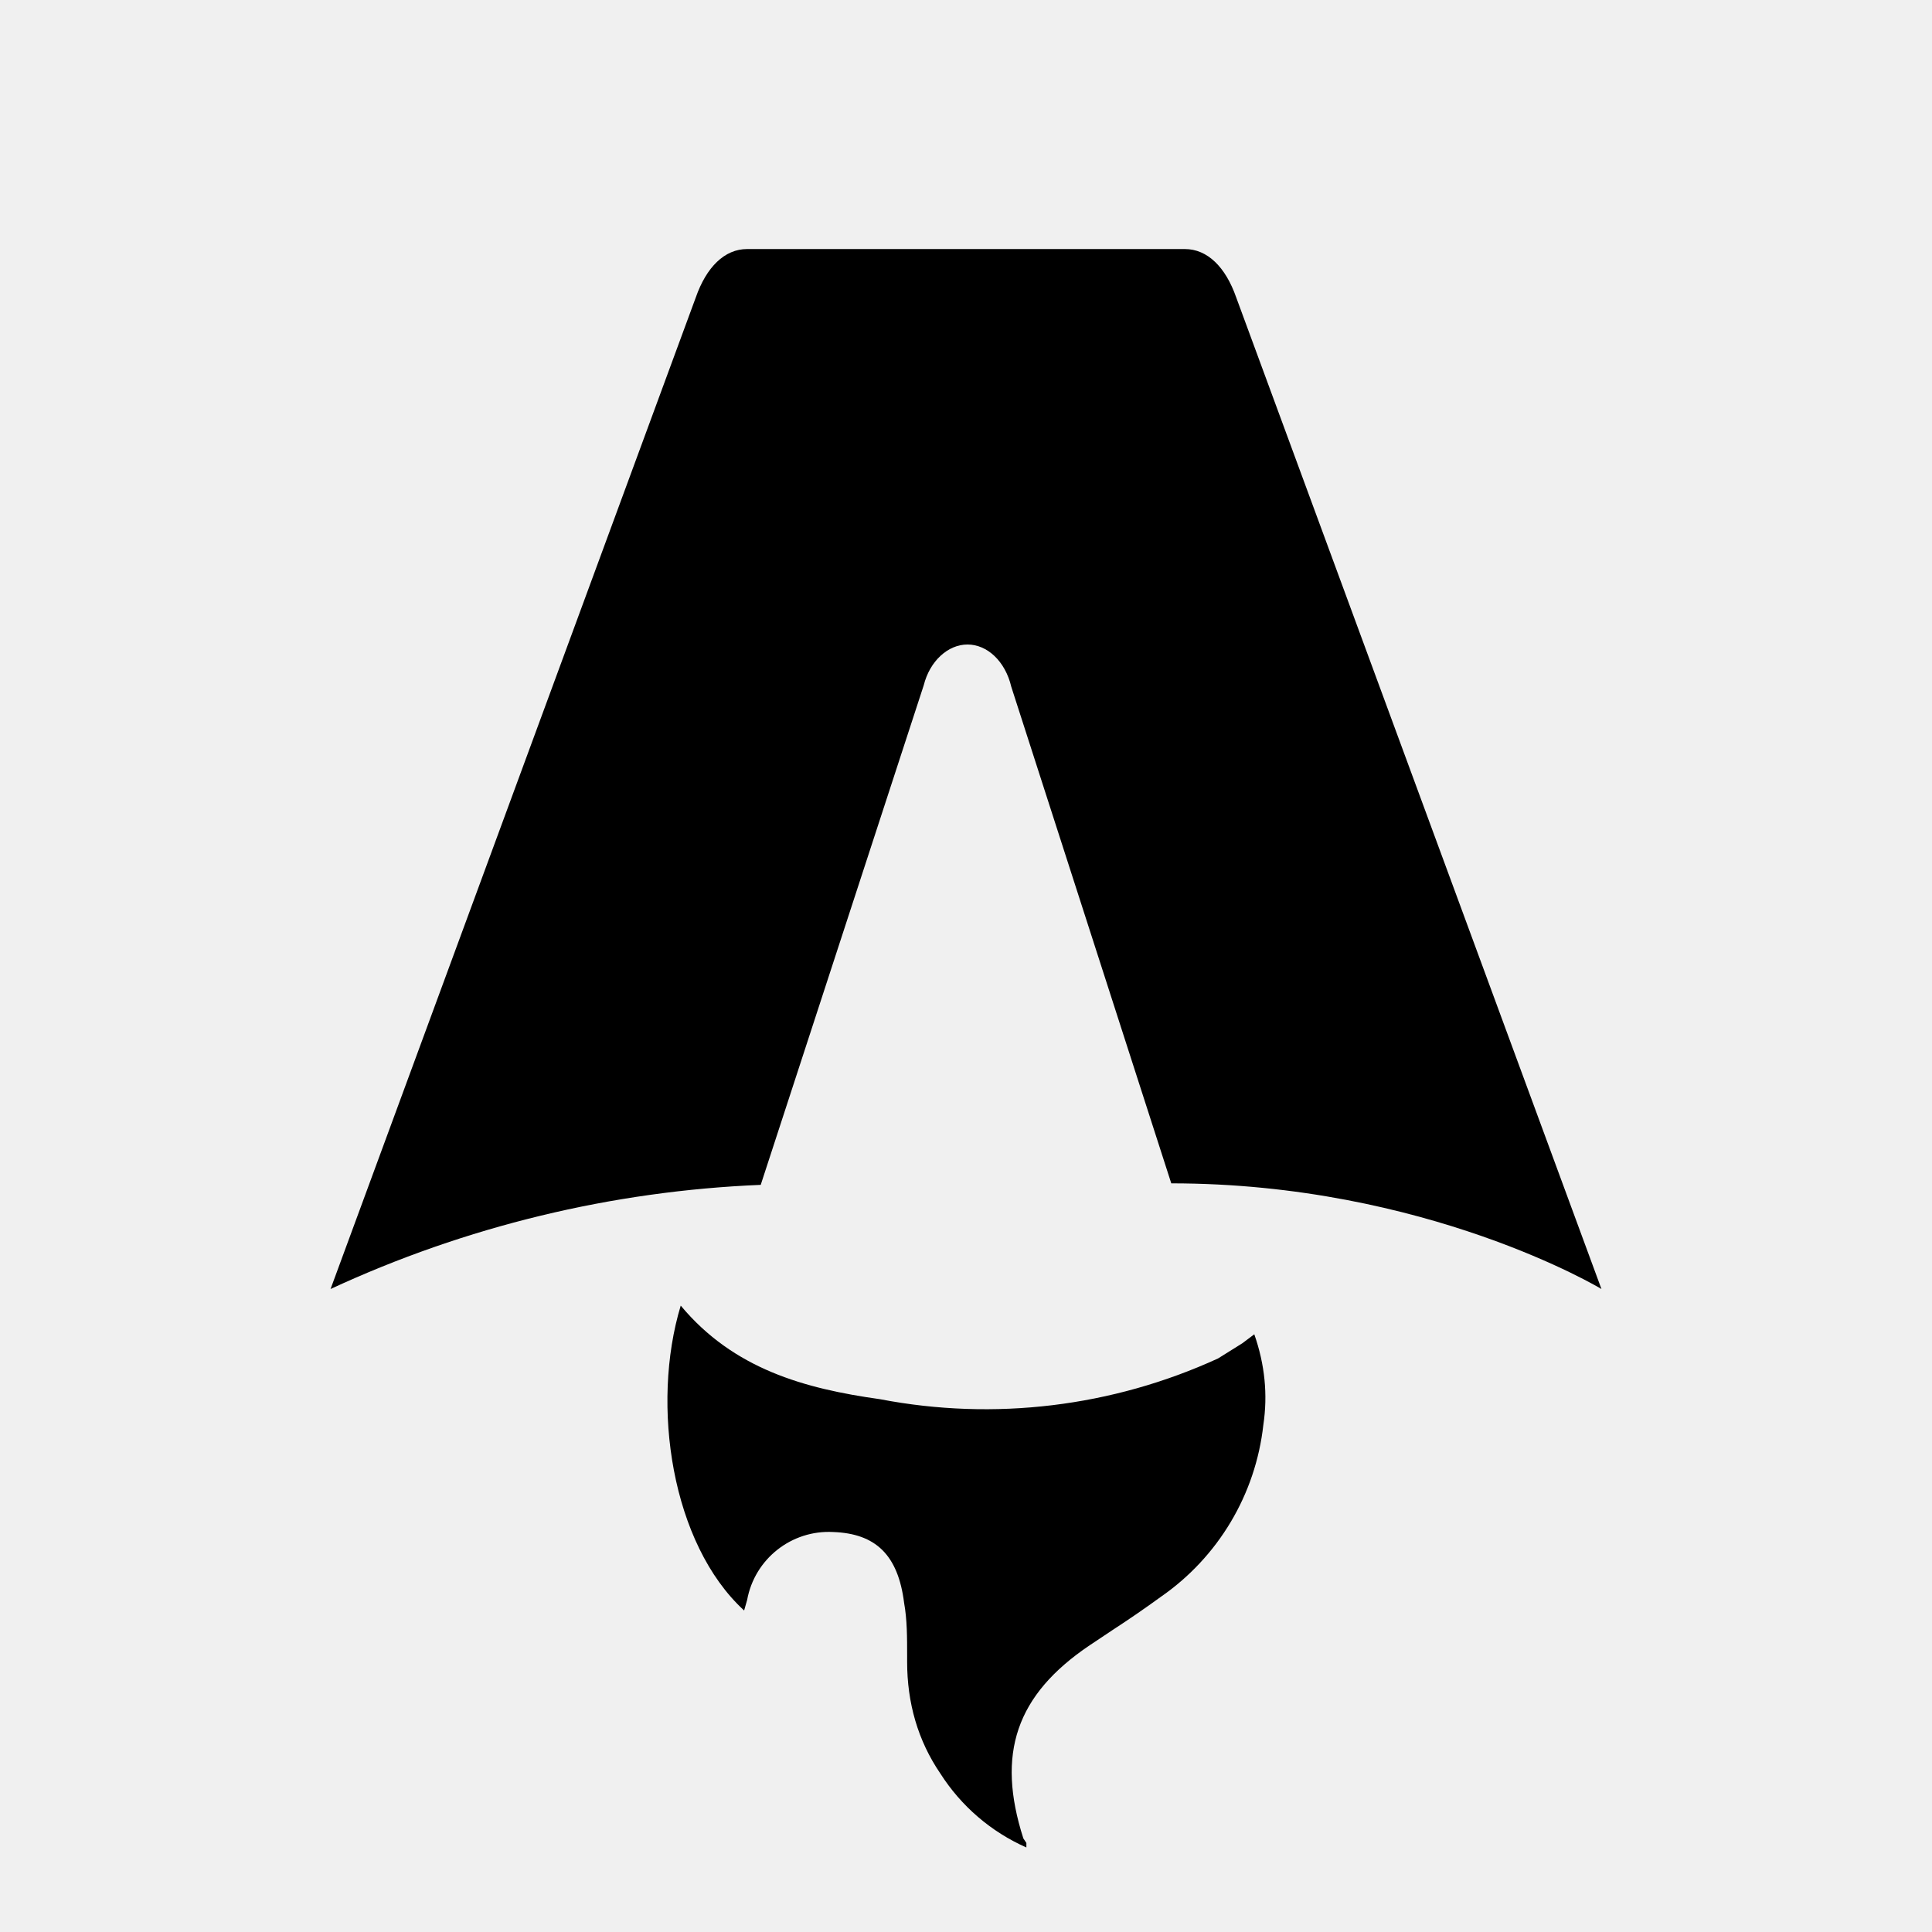
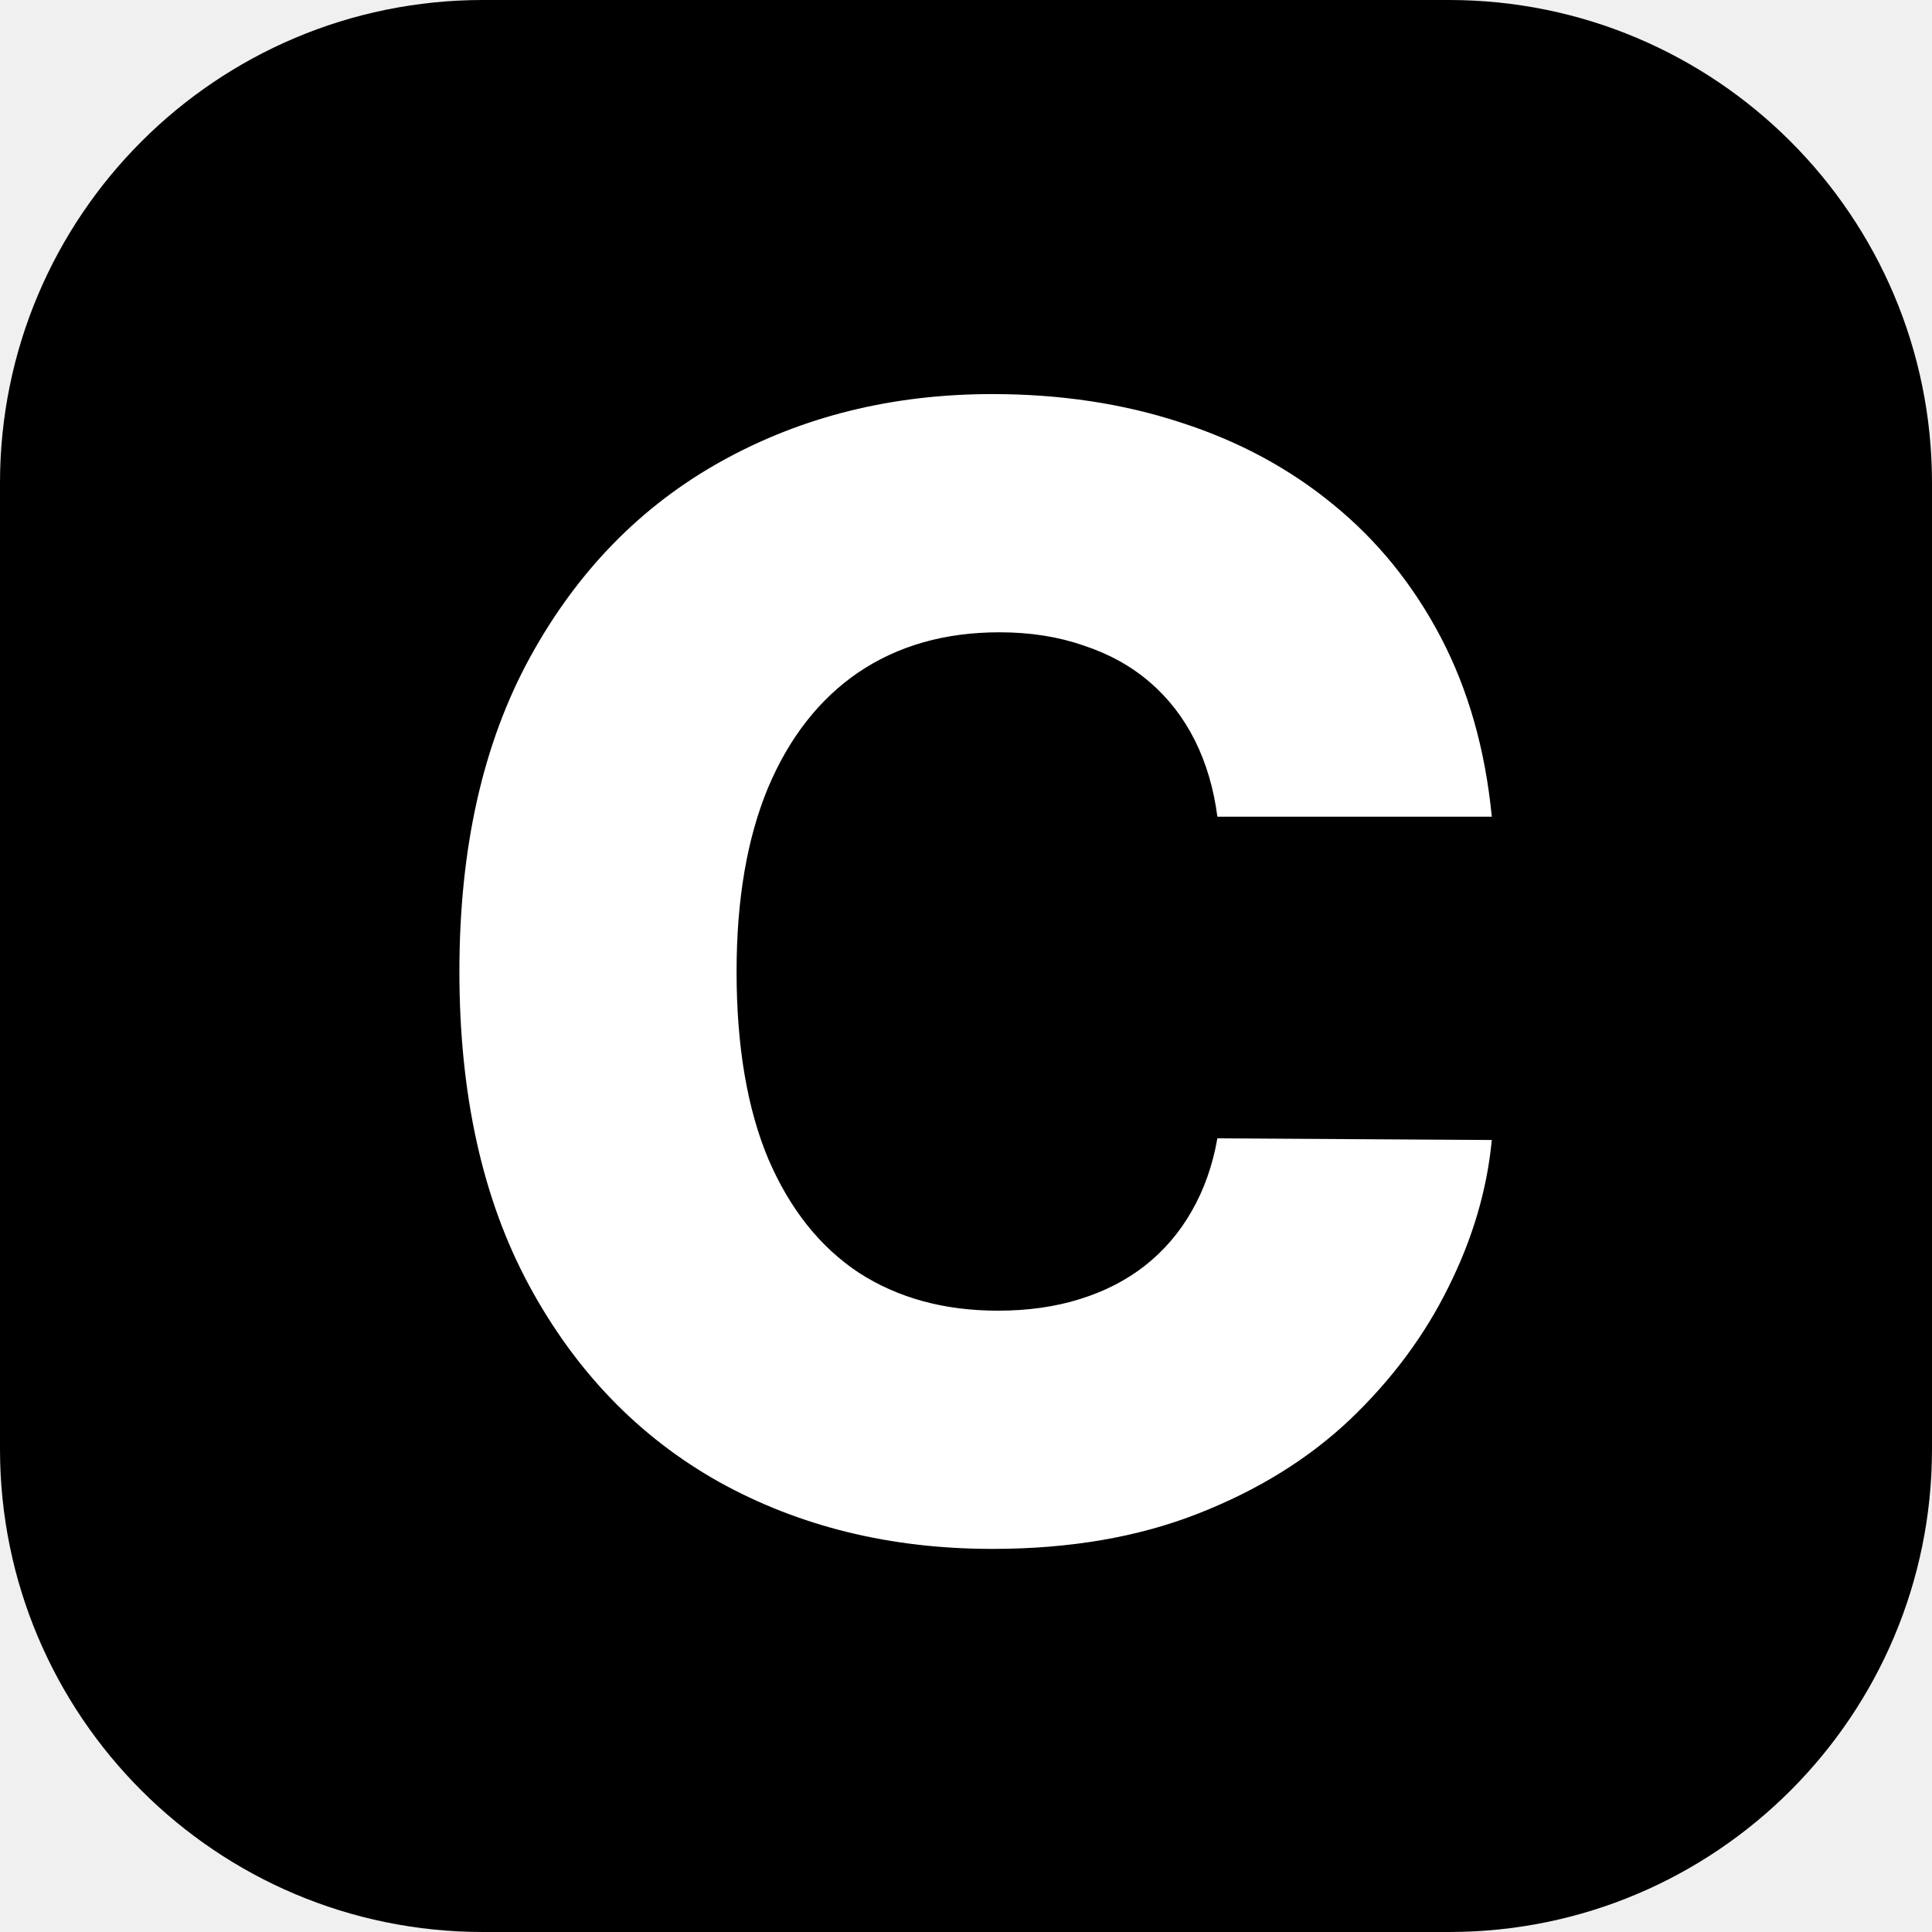
- <svg xmlns="http://www.w3.org/2000/svg" fill="none" viewBox="0 0 128 128">
-   <path d="M50.4 78.5a75.1 75.1 0 0 0-28.5 6.9l24.2-65.7c.7-2 1.9-3.2 3.4-3.2h29c1.5 0 2.7 1.2 3.4 3.2l24.2 65.7s-11.6-7-28.5-7L67 45.5c-.4-1.7-1.6-2.8-2.9-2.8-1.3 0-2.5 1.1-2.9 2.7L50.4 78.5Zm-1.1 28.2Zm-4.2-20.2c-2 6.6-.6 15.8 4.2 20.2a17.5 17.5 0 0 1 .2-.7 5.5 5.5 0 0 1 5.7-4.5c2.8.1 4.3 1.5 4.7 4.7.2 1.1.2 2.3.2 3.5v.4c0 2.7.7 5.2 2.2 7.4a13 13 0 0 0 5.7 4.9v-.3l-.2-.3c-1.8-5.6-.5-9.5 4.4-12.8l1.5-1a73 73 0 0 0 3.2-2.2 16 16 0 0 0 6.8-11.4c.3-2 .1-4-.6-6l-.8.6-1.6 1a37 37 0 0 1-22.4 2.7c-5-.7-9.7-2-13.2-6.2Z" />
-   <style>
-         path { fill: #000; }
-         @media (prefers-color-scheme: dark) {
-             path { fill: #FFF; }
-         }
-     </style>
+ <svg xmlns="http://www.w3.org/2000/svg" width="160" height="160" viewBox="0 0 160 160" fill="none">
+   <rect width="160" height="160" rx="40" fill="black" />
+   <path d="M123.545 67.636H100.818C100.515 65.303 99.894 63.197 98.954 61.318C98.015 59.439 96.773 57.833 95.227 56.5C93.682 55.167 91.849 54.151 89.727 53.455C87.636 52.727 85.318 52.364 82.773 52.364C78.258 52.364 74.364 53.47 71.091 55.682C67.849 57.894 65.349 61.091 63.591 65.273C61.864 69.454 61 74.515 61 80.454C61 86.636 61.879 91.818 63.636 96C65.424 100.152 67.924 103.288 71.136 105.409C74.379 107.5 78.212 108.545 82.636 108.545C85.121 108.545 87.379 108.227 89.409 107.591C91.47 106.955 93.273 106.03 94.818 104.818C96.394 103.576 97.682 102.076 98.682 100.318C99.712 98.53 100.424 96.515 100.818 94.273L123.545 94.409C123.152 98.53 121.955 102.591 119.955 106.591C117.985 110.591 115.273 114.242 111.818 117.545C108.364 120.818 104.152 123.424 99.182 125.364C94.242 127.303 88.576 128.273 82.182 128.273C73.758 128.273 66.212 126.424 59.545 122.727C52.909 119 47.667 113.576 43.818 106.455C39.97 99.333 38.045 90.667 38.045 80.454C38.045 70.212 40 61.53 43.909 54.409C47.818 47.288 53.106 41.879 59.773 38.182C66.439 34.485 73.909 32.636 82.182 32.636C87.818 32.636 93.03 33.424 97.818 35C102.606 36.545 106.818 38.818 110.455 41.818C114.091 44.788 117.045 48.439 119.318 52.773C121.591 57.106 123 62.061 123.545 67.636Z" fill="white" />
</svg>
